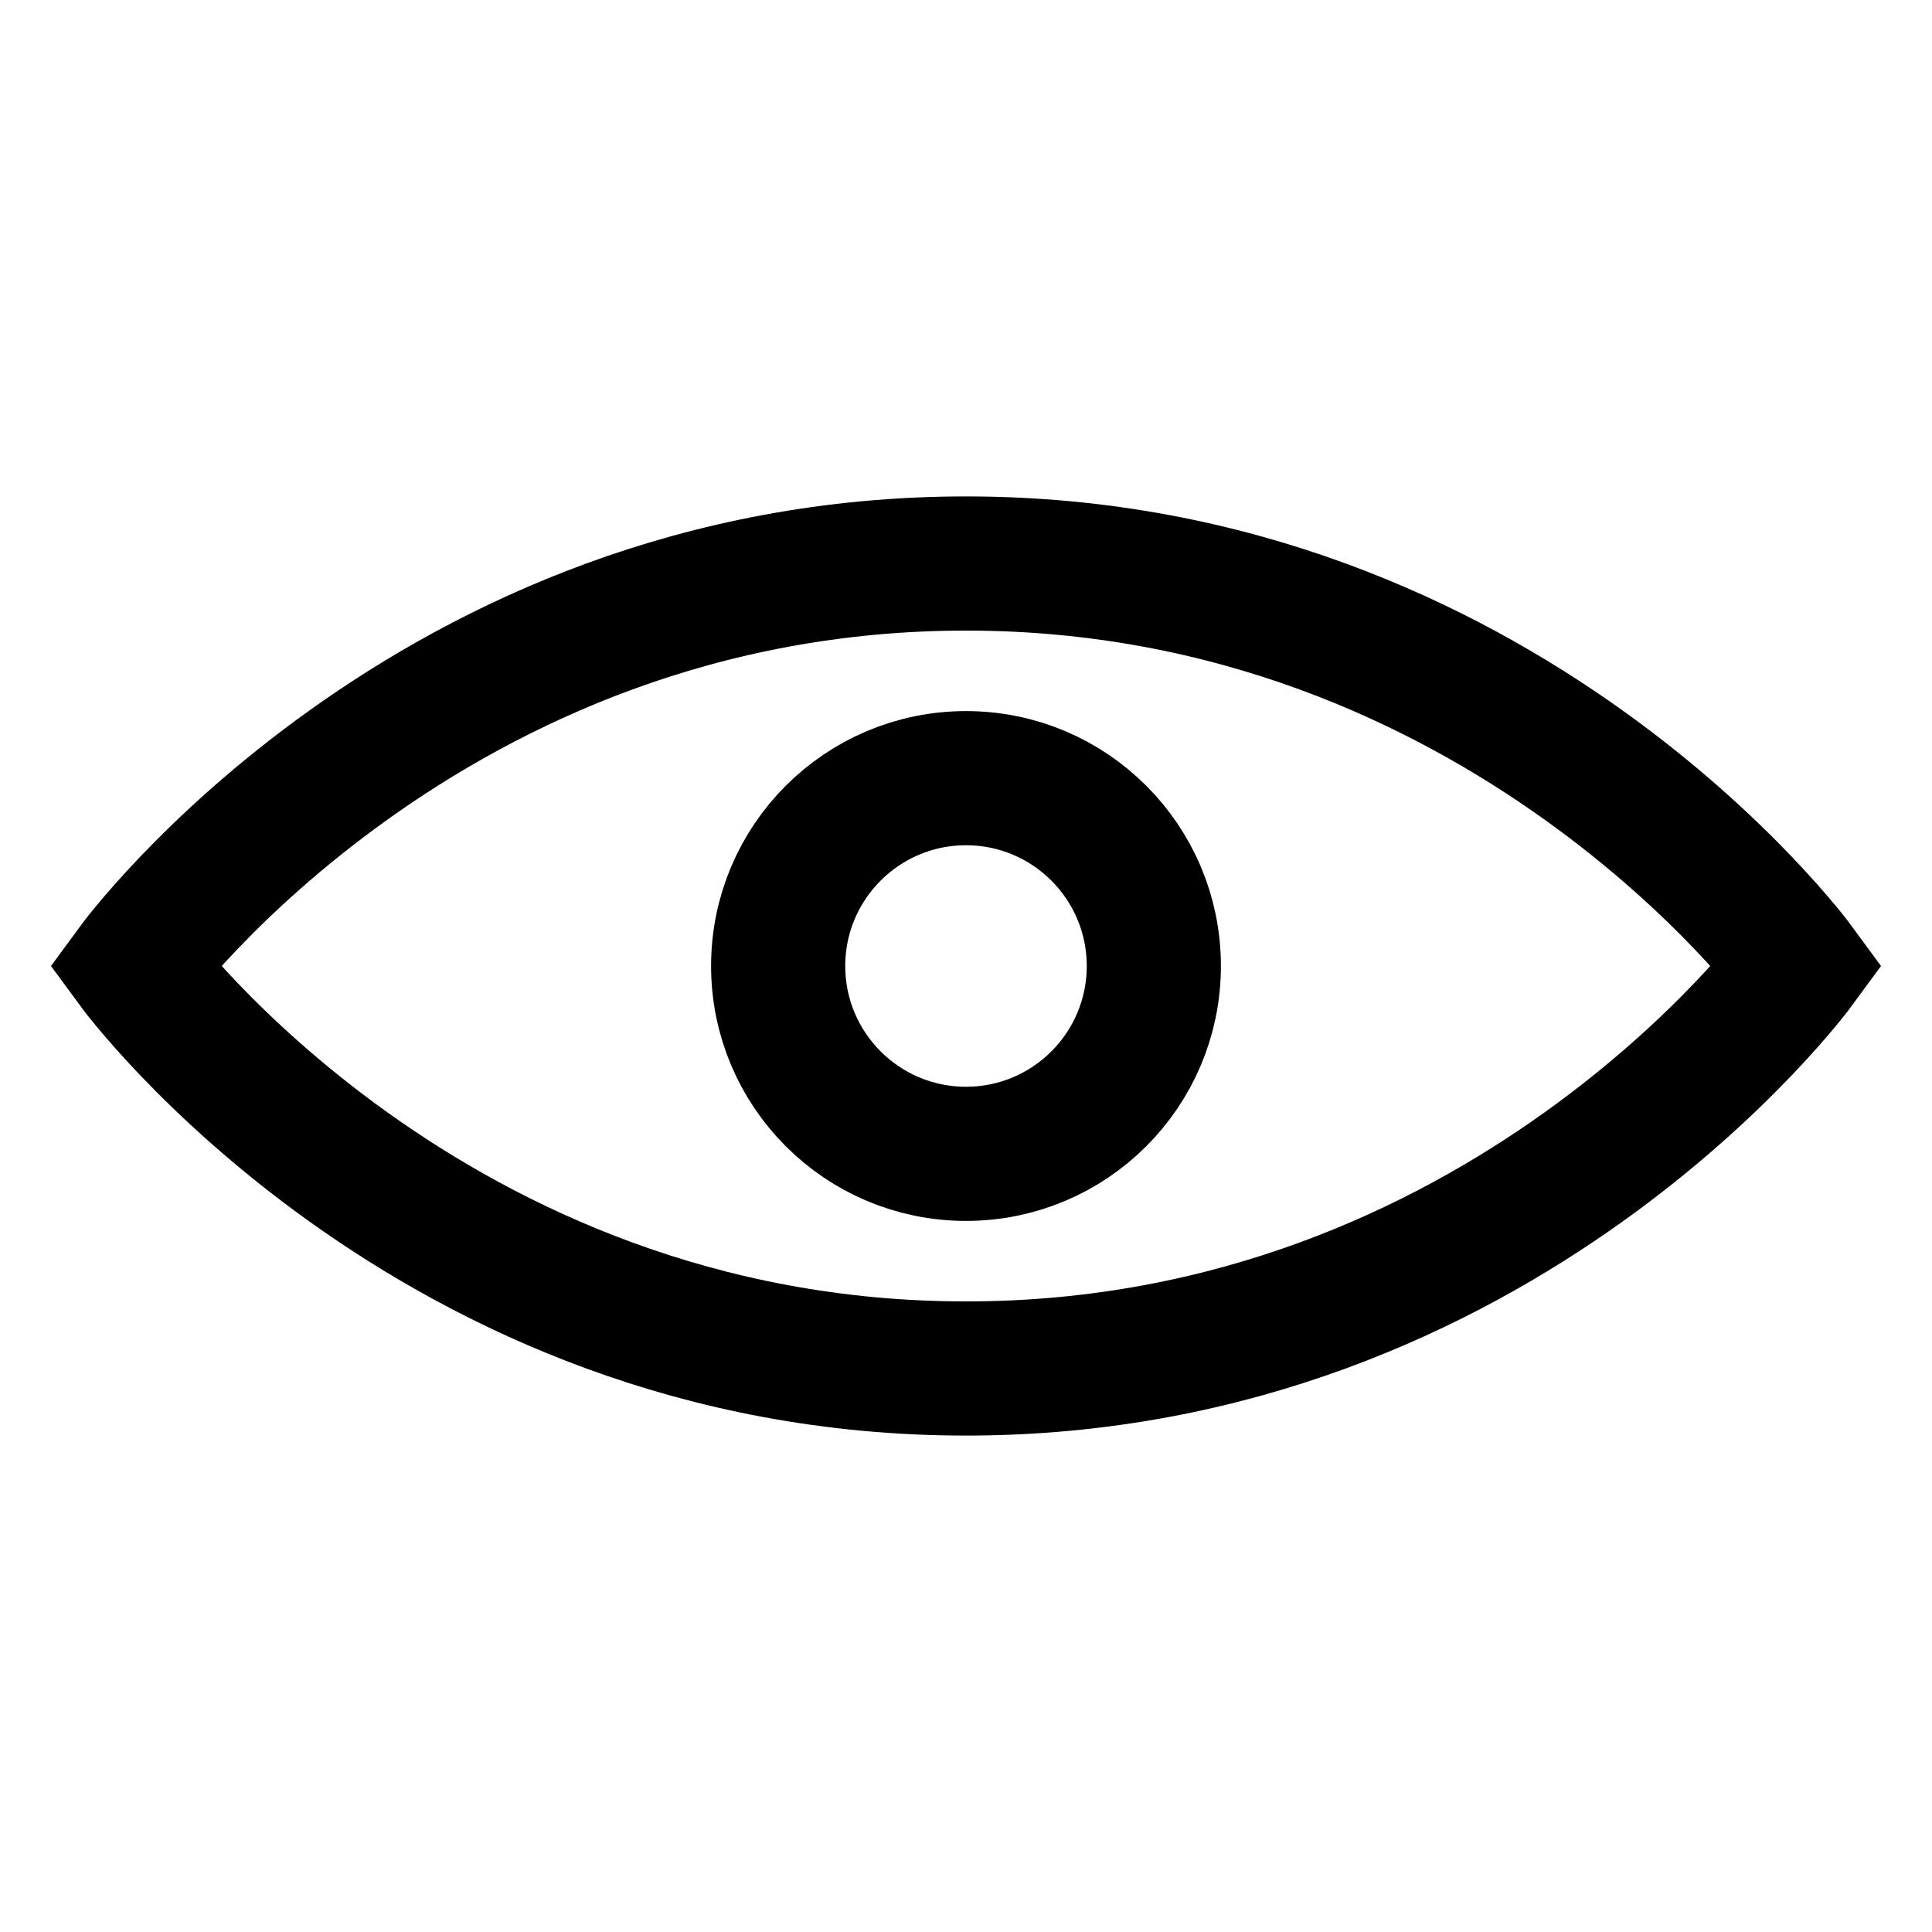
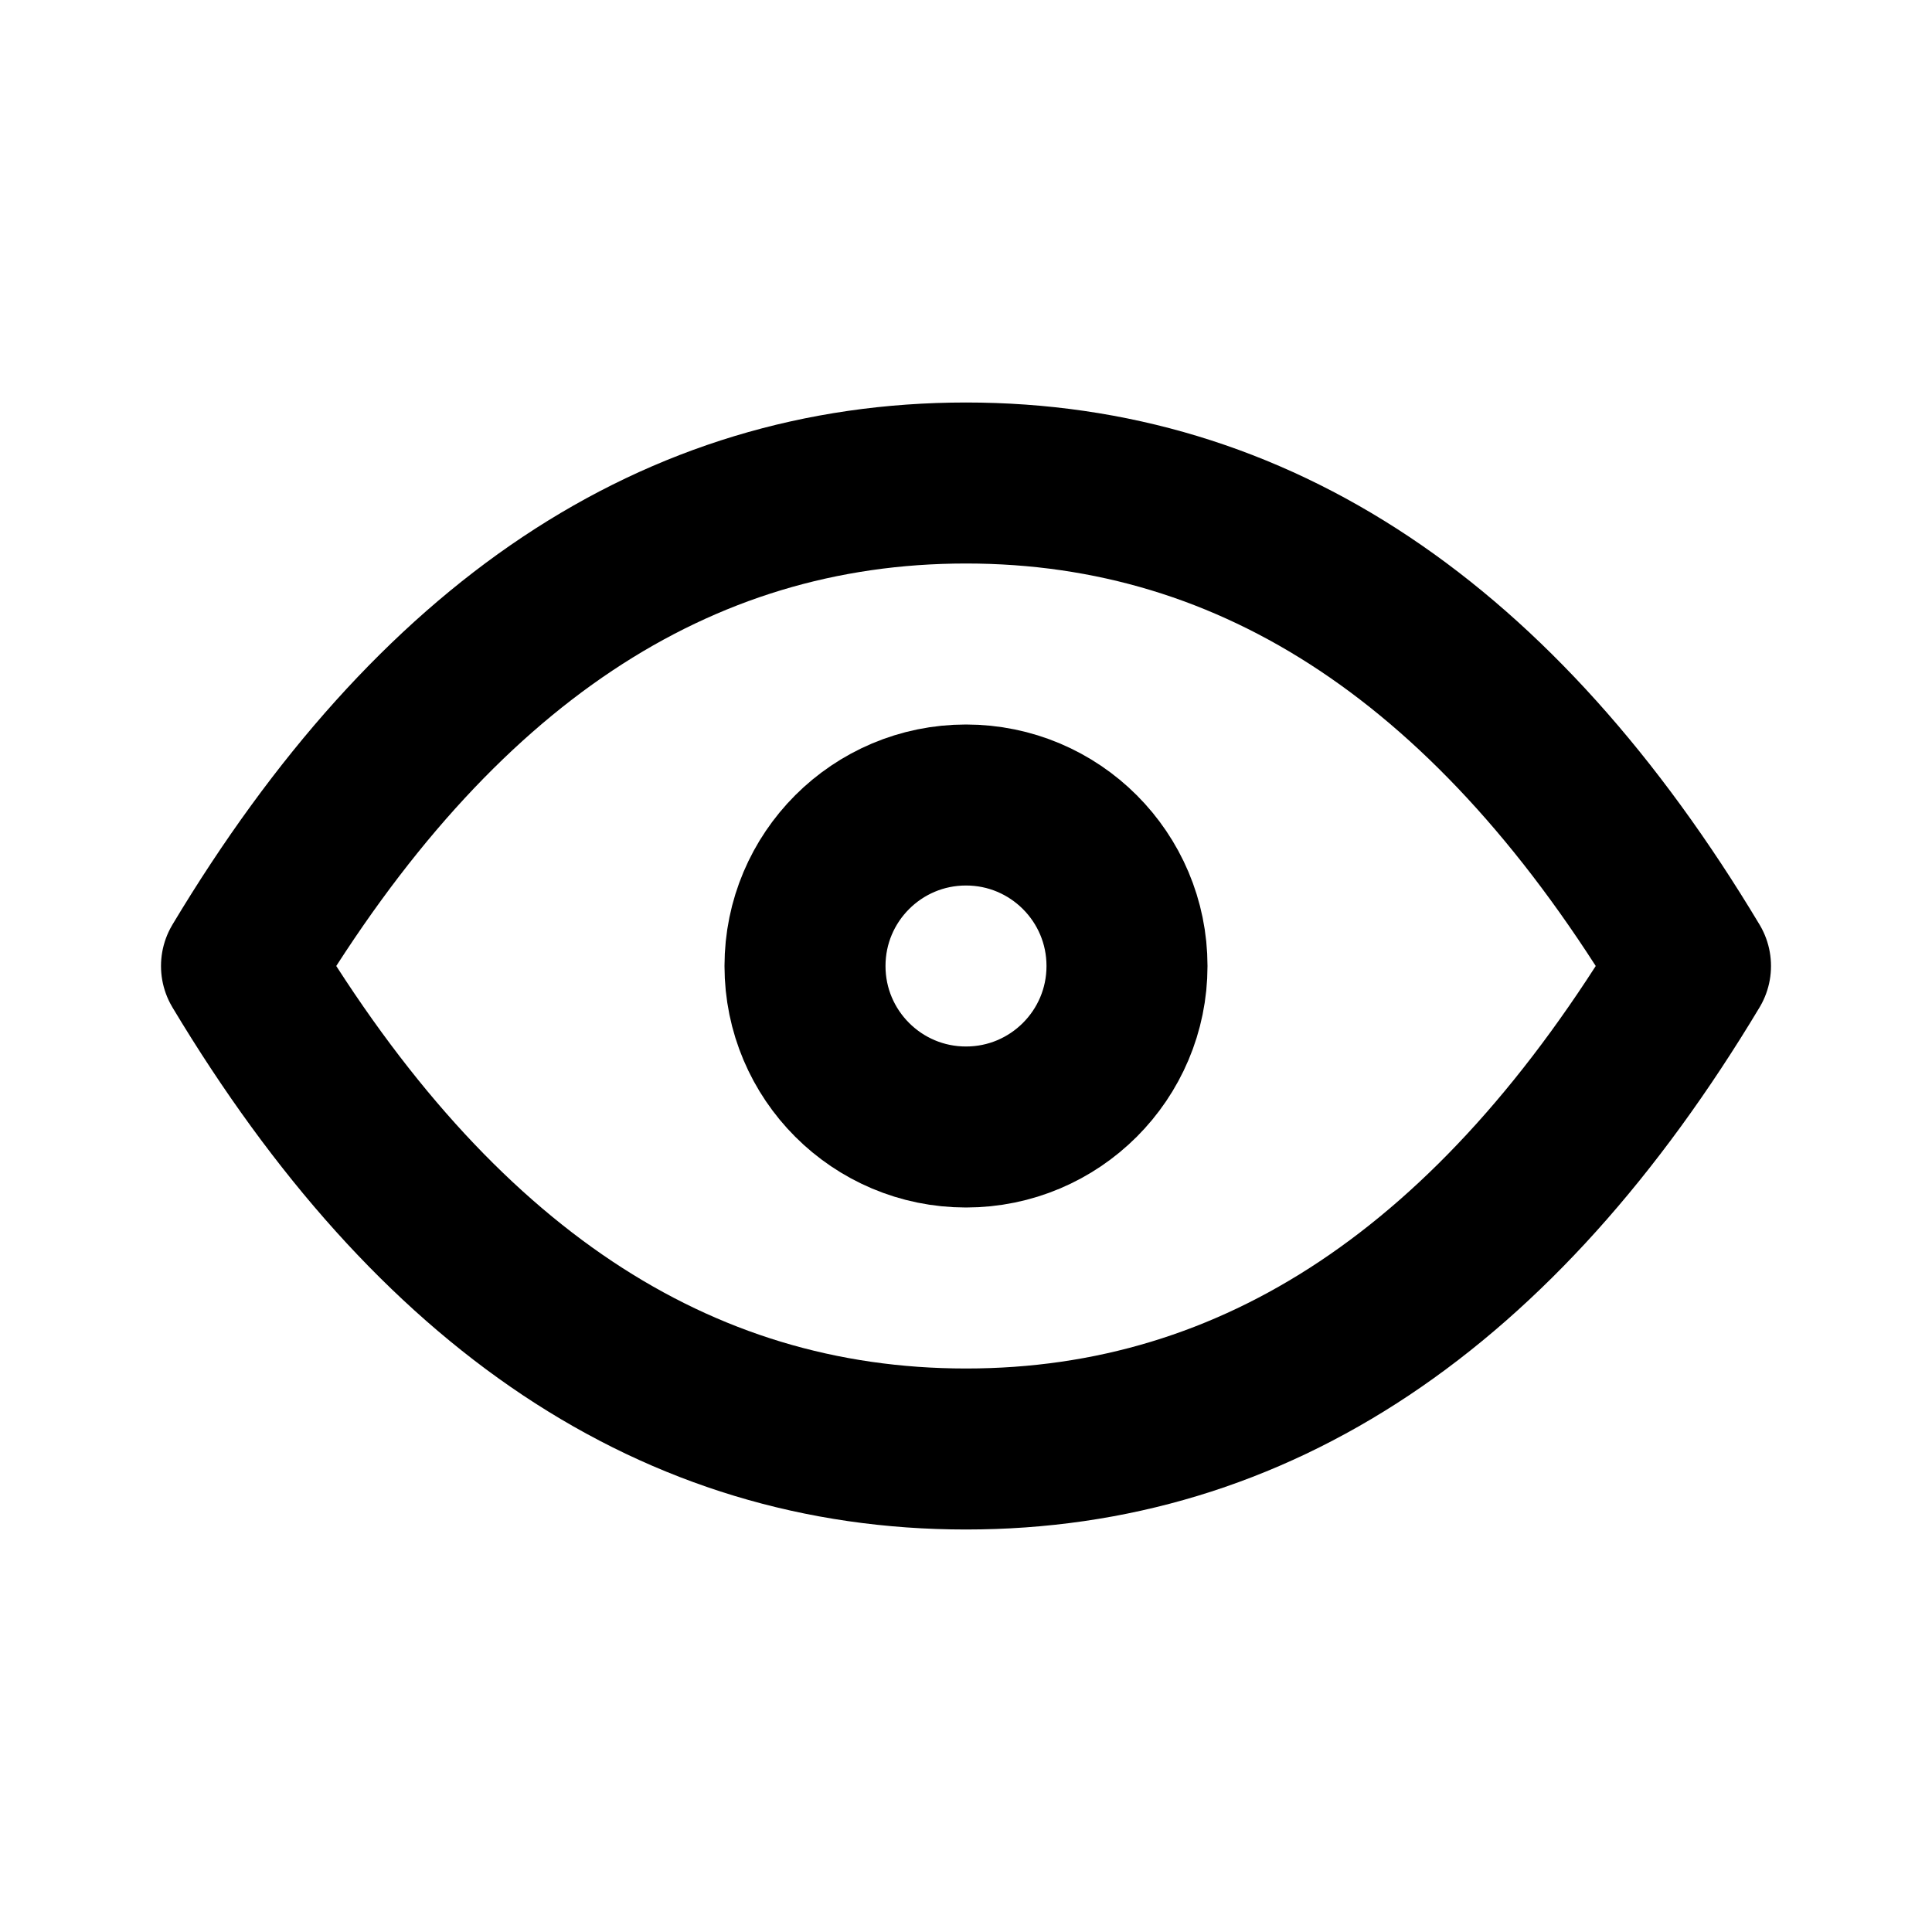
- <svg xmlns="http://www.w3.org/2000/svg" version="1.1" id="Layer_1" x="0px" y="0px" width="64px" height="64px" viewBox="-4 -4 72 72" enable-background="new 0 0 64 64" xml:space="preserve">
-   <path fill="none" stroke="#000000" stroke-width="5" stroke-miterlimit="10" d="M1,32c0,0,11,15,31,15s31-15,31-15S52,17,32,17  S1,32,1,32z" />
-   <circle fill="none" stroke="#000000" stroke-width="5" stroke-miterlimit="10" cx="32" cy="32" r="7" />
+ <svg xmlns="http://www.w3.org/2000/svg" width="24" height="24" viewBox="0 0 24 24" fill="none" stroke="currentColor" stroke-width="2" stroke-linecap="round" stroke-linejoin="round">
+   <path d="M10 12a2 2 0 1 0 4 0a2 2 0 0 0 -4 0" />
+   <path d="M21 12c-2.4 4 -5.4 6 -9 6c-3.6 0 -6.6 -2 -9 -6c2.4 -4 5.4 -6 9 -6c3.6 0 6.6 2 9 6" />
</svg>
